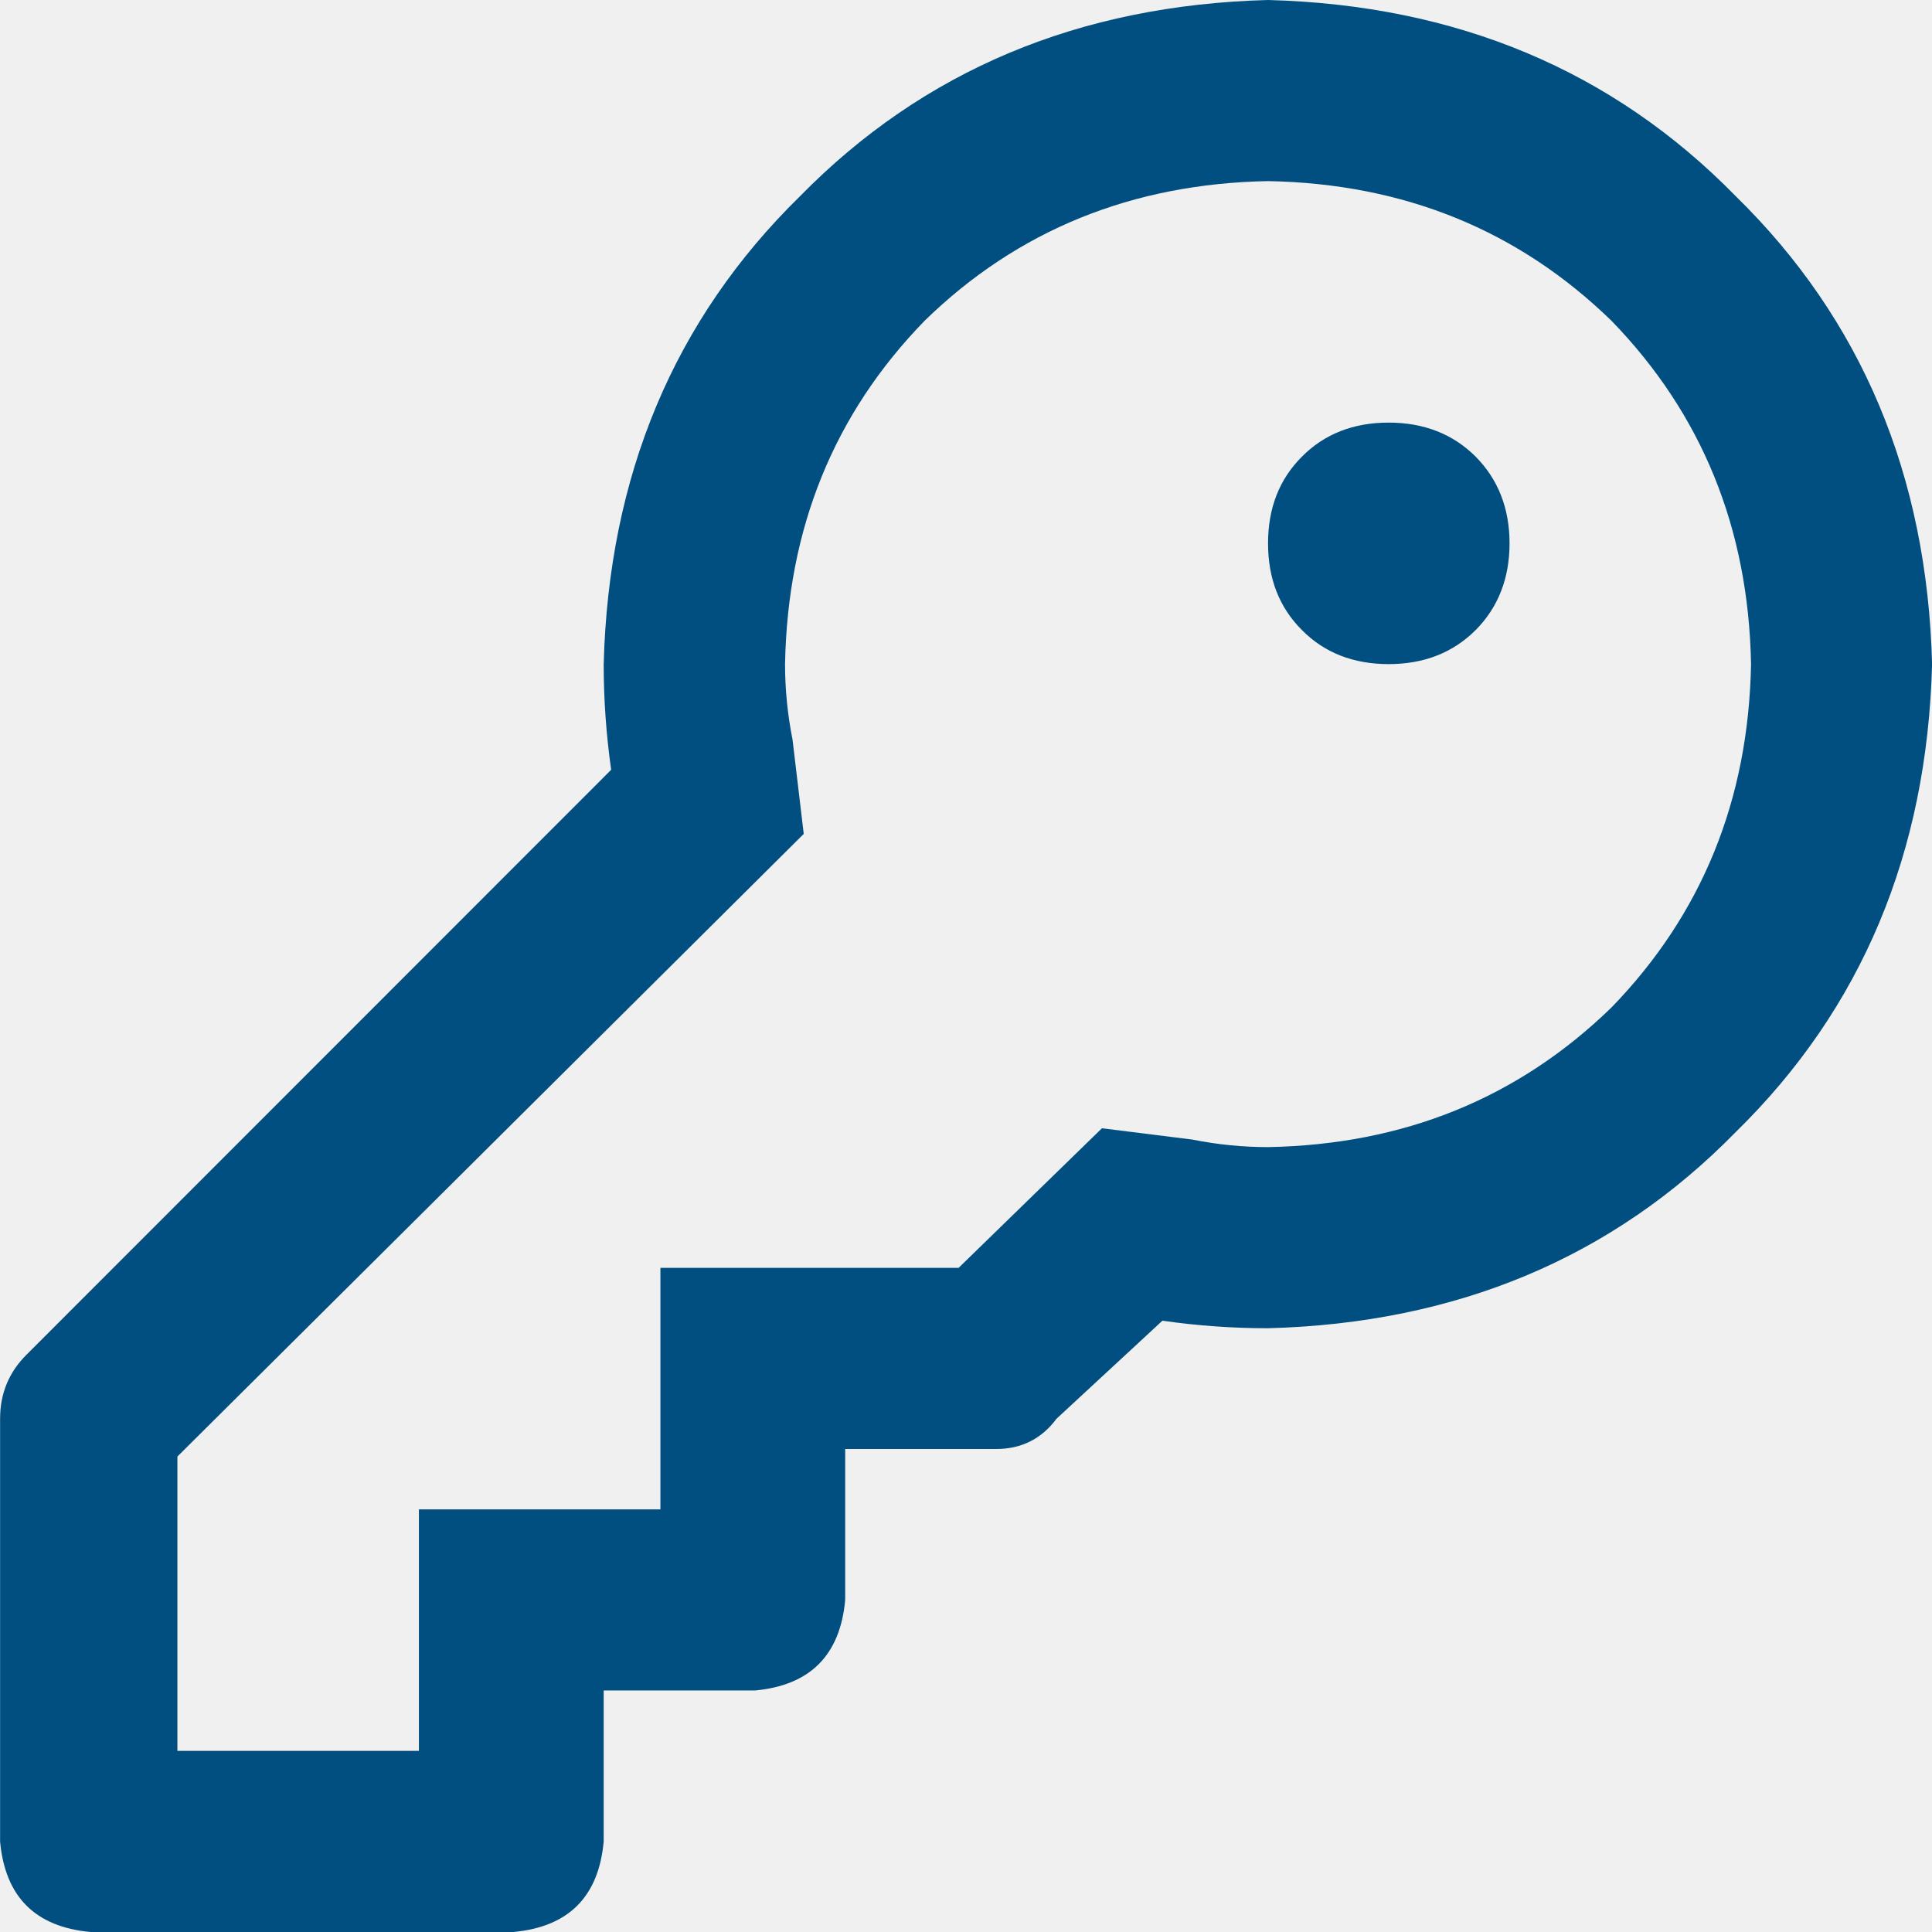
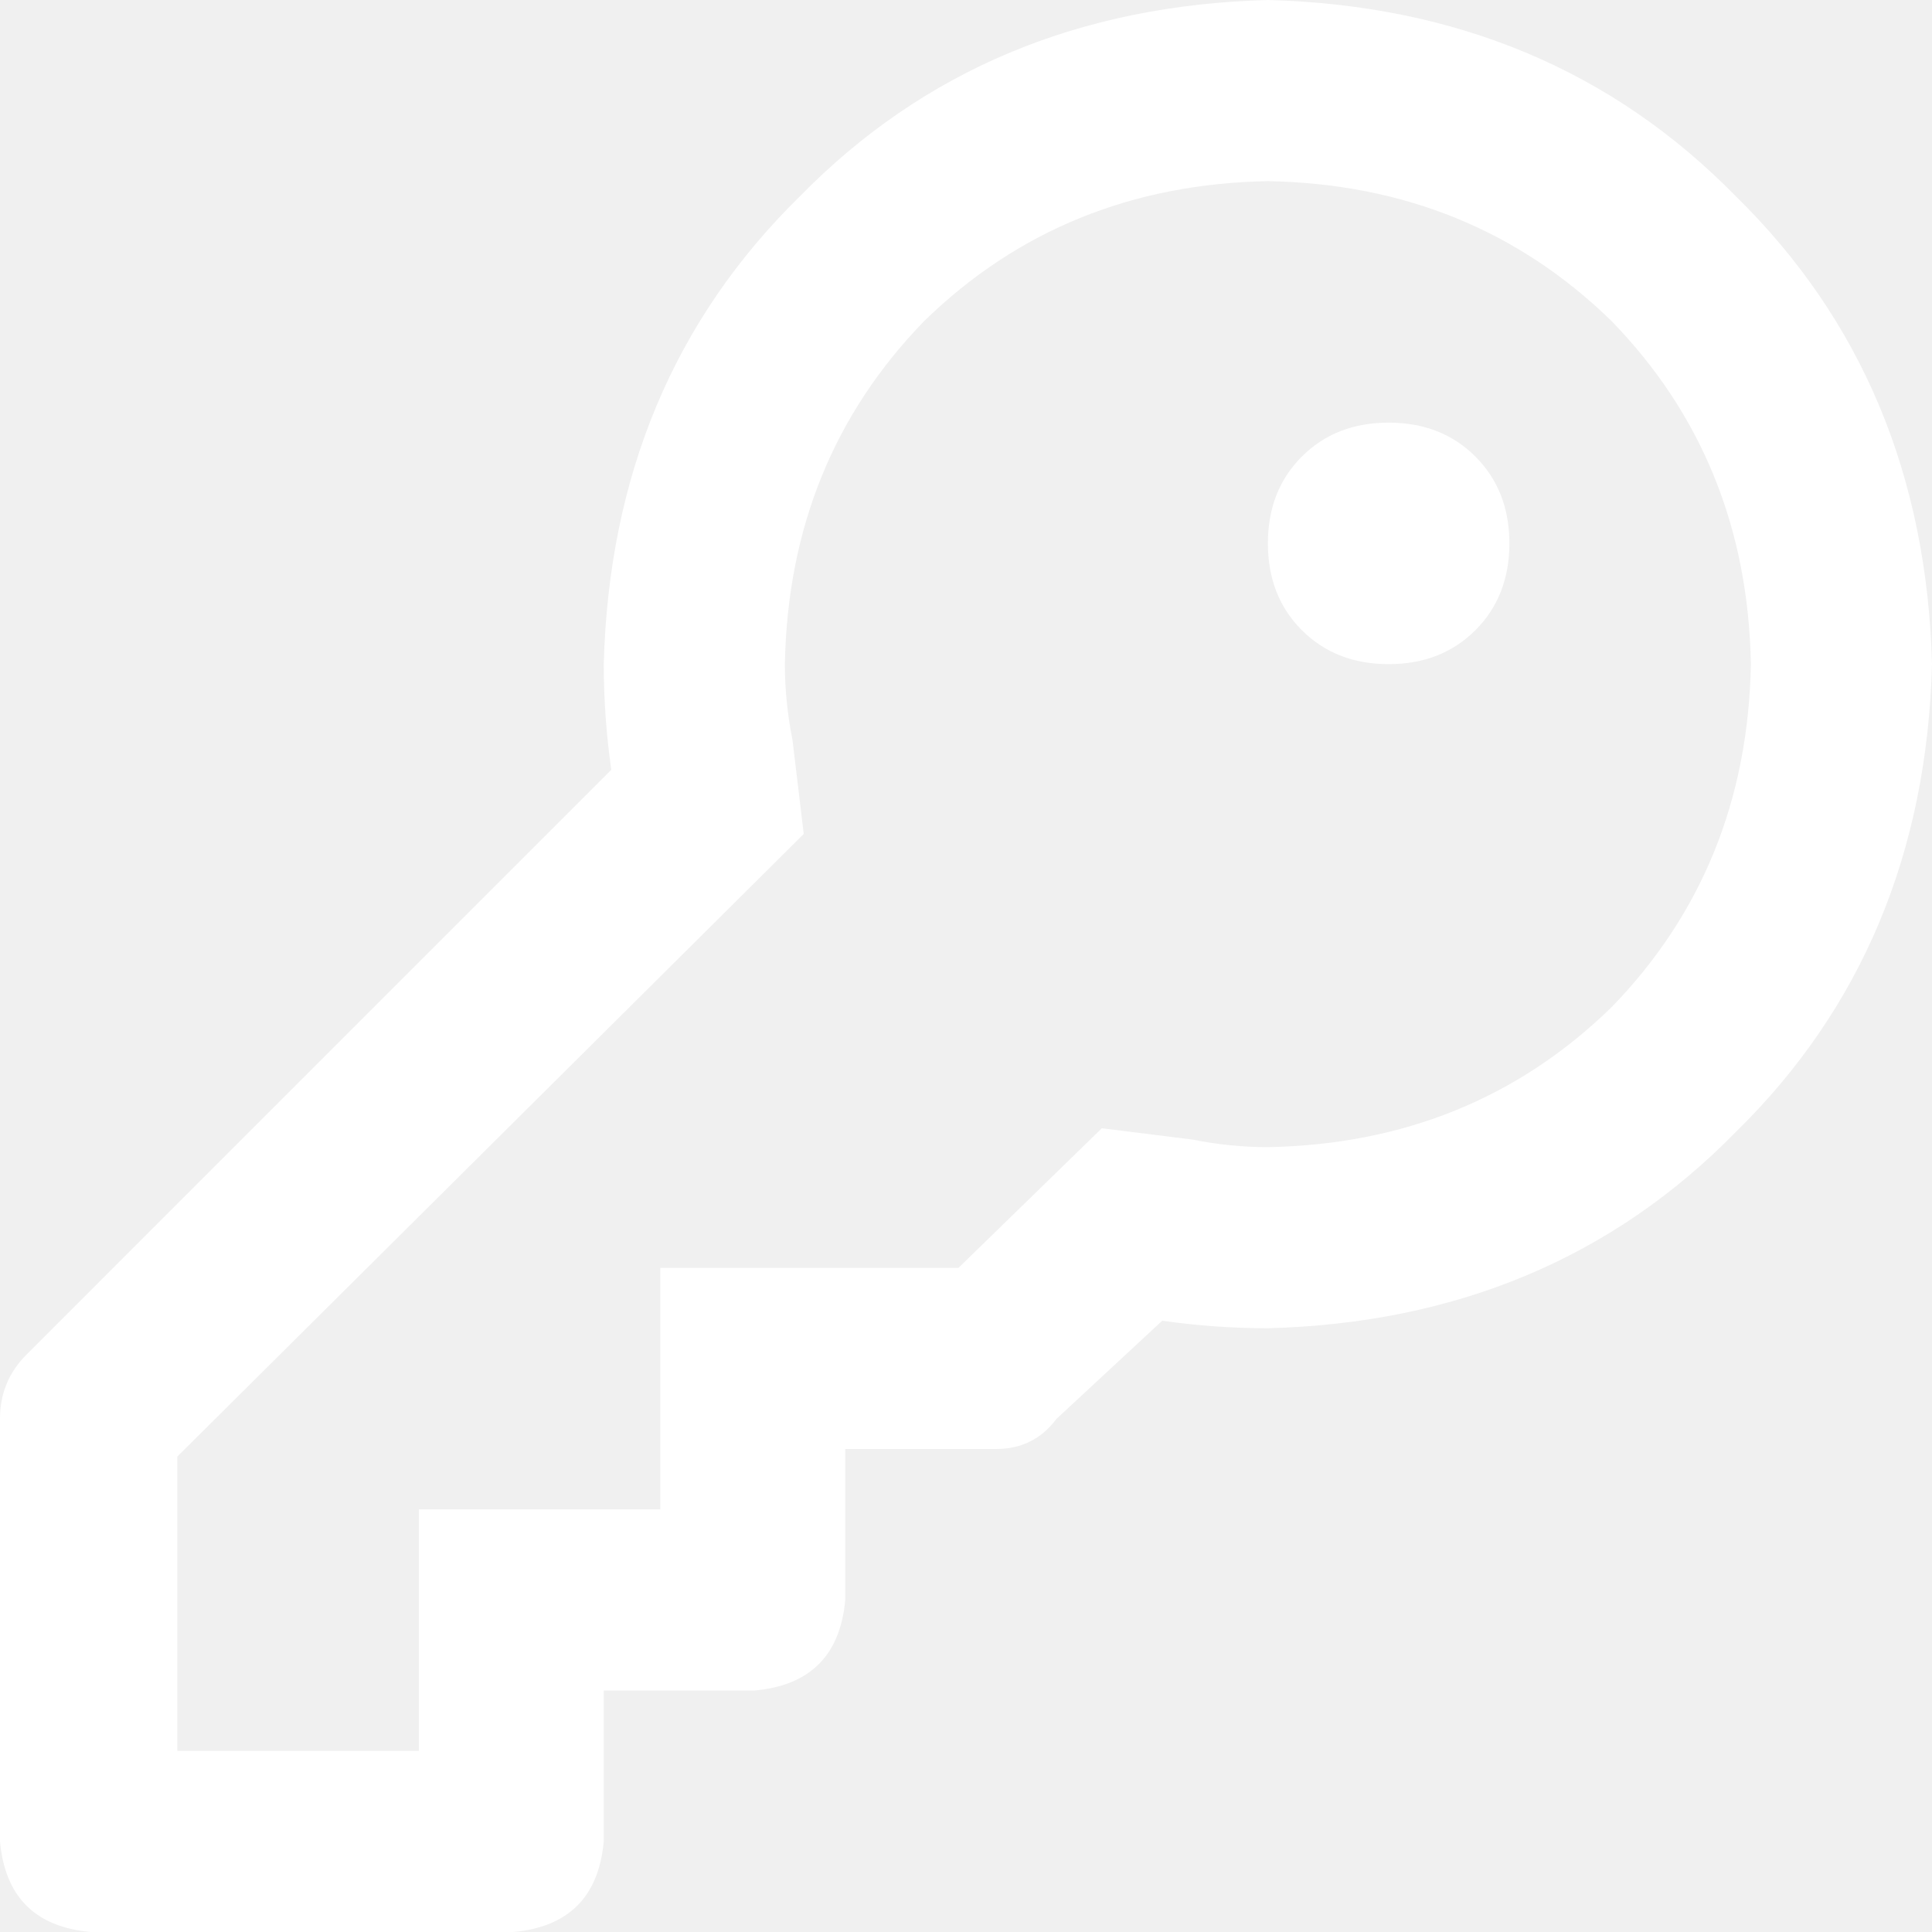
<svg xmlns="http://www.w3.org/2000/svg" width="100%" height="100%" viewBox="0 0 62 62" version="1.1" xml:space="preserve" style="fill-rule:evenodd;clip-rule:evenodd;stroke-linejoin:round;stroke-miterlimit:2;">
-   <g transform="matrix(1,0,0,1,-1717.55,-395.557)">
-     <g transform="matrix(1,0,0,1,-600.807,25.0469)">
-       <path d="M2359.05,387.947C2359.05,386.817 2359.41,385.889 2360.14,385.162C2360.86,384.436 2361.79,384.072 2362.92,384.072C2364.05,384.072 2364.98,384.436 2365.71,385.162C2366.43,385.889 2366.8,386.817 2366.8,387.947C2366.8,389.077 2366.43,390.006 2365.71,390.732C2364.98,391.459 2364.05,391.822 2362.92,391.822C2361.79,391.822 2360.86,391.459 2360.14,390.732C2359.41,390.006 2359.05,389.077 2359.05,387.947ZM2359.05,413.135C2357.91,413.135 2356.78,413.054 2355.66,412.893L2352.26,416.041C2351.78,416.687 2351.13,417.01 2350.33,417.01L2345.48,417.01L2345.48,421.854C2345.32,423.63 2344.35,424.598 2342.58,424.76L2337.73,424.76L2337.73,429.604C2337.57,431.38 2336.6,432.348 2334.83,432.51L2321.26,432.51C2319.49,432.348 2318.52,431.38 2318.36,429.604L2318.36,416.041C2318.36,415.234 2318.64,414.548 2319.21,413.982L2337.97,395.213C2337.81,394.083 2337.73,392.952 2337.73,391.822C2337.89,385.768 2339.99,380.762 2344.03,376.807C2347.99,372.77 2352.99,370.671 2359.05,370.51C2365.1,370.671 2370.11,372.77 2374.06,376.807C2378.1,380.762 2380.2,385.768 2380.36,391.822C2380.2,397.877 2378.1,402.882 2374.06,406.838C2370.11,410.874 2365.1,412.973 2359.05,413.135ZM2359.05,407.322C2363.41,407.242 2367.08,405.748 2370.07,402.842C2372.97,399.855 2374.47,396.182 2374.55,391.822C2374.47,387.463 2372.97,383.79 2370.07,380.803C2367.08,377.896 2363.41,376.403 2359.05,376.322C2354.69,376.403 2351.01,377.896 2348.03,380.803C2345.12,383.79 2343.63,387.463 2343.55,391.822C2343.55,392.63 2343.63,393.437 2343.79,394.244L2344.15,397.271L2324.05,417.252L2324.05,426.697L2331.8,426.697L2331.8,418.947L2339.55,418.947L2339.55,411.197L2349.12,411.197L2353.72,406.717L2356.62,407.08C2357.43,407.242 2358.24,407.322 2359.05,407.322Z" style="fill:rgb(0,79,129);fill-rule:nonzero;" />
+   <g transform="matrix(1,0,0,1,-2885,-148.75)">
+     <g transform="matrix(1,0,0,1,2160,0)">
+       <path d="M765.688,166.188C765.688,165.057 766.051,164.129 766.777,163.402C767.504,162.676 768.432,162.313 769.563,162.313C770.693,162.313 771.621,162.676 772.348,163.402C773.074,164.129 773.438,165.057 773.438,166.188C773.438,167.318 773.074,168.246 772.348,168.973C771.621,169.699 770.693,170.063 769.563,170.063C768.432,170.063 767.504,169.699 766.777,168.973C766.051,168.246 765.688,167.318 765.688,166.188ZM765.688,191.375C764.557,191.375 763.427,191.294 762.297,191.133L758.906,194.281C758.422,194.927 757.776,195.25 756.969,195.25L752.125,195.25L752.125,200.094C751.964,201.87 750.995,202.839 749.219,203L744.375,203L744.375,207.844C744.214,209.62 743.245,210.589 741.469,210.75L727.906,210.75C726.13,210.589 725.161,209.62 725,207.844L725,194.281C725,193.474 725.283,192.788 725.848,192.223L744.617,173.453C744.456,172.323 744.375,171.193 744.375,170.063C744.536,164.008 746.635,159.003 750.672,155.047C754.628,151.01 759.633,148.911 765.688,148.75C771.742,148.911 776.747,151.01 780.703,155.047C784.74,159.003 786.839,164.008 787,170.063C786.839,176.117 784.74,181.122 780.703,185.078C776.747,189.115 771.742,191.214 765.688,191.375ZM765.688,185.563C770.047,185.482 773.72,183.988 776.707,181.082C779.613,178.095 781.107,174.422 781.188,170.063C781.107,165.703 779.613,162.03 776.707,159.043C773.72,156.137 770.047,154.643 765.688,154.563C761.328,154.643 757.655,156.137 754.668,159.043C751.762,162.03 750.268,165.703 750.188,170.063C750.188,170.87 750.268,171.677 750.43,172.484L750.793,175.512L730.691,195.492L730.691,204.938L738.441,204.938L738.441,197.188L746.191,197.188L746.191,189.438L755.758,189.438L760.359,184.957L763.266,185.32C764.073,185.482 764.88,185.563 765.688,185.563Z" style="fill:white;fill-rule:nonzero;" />
    </g>
  </g>
</svg>
